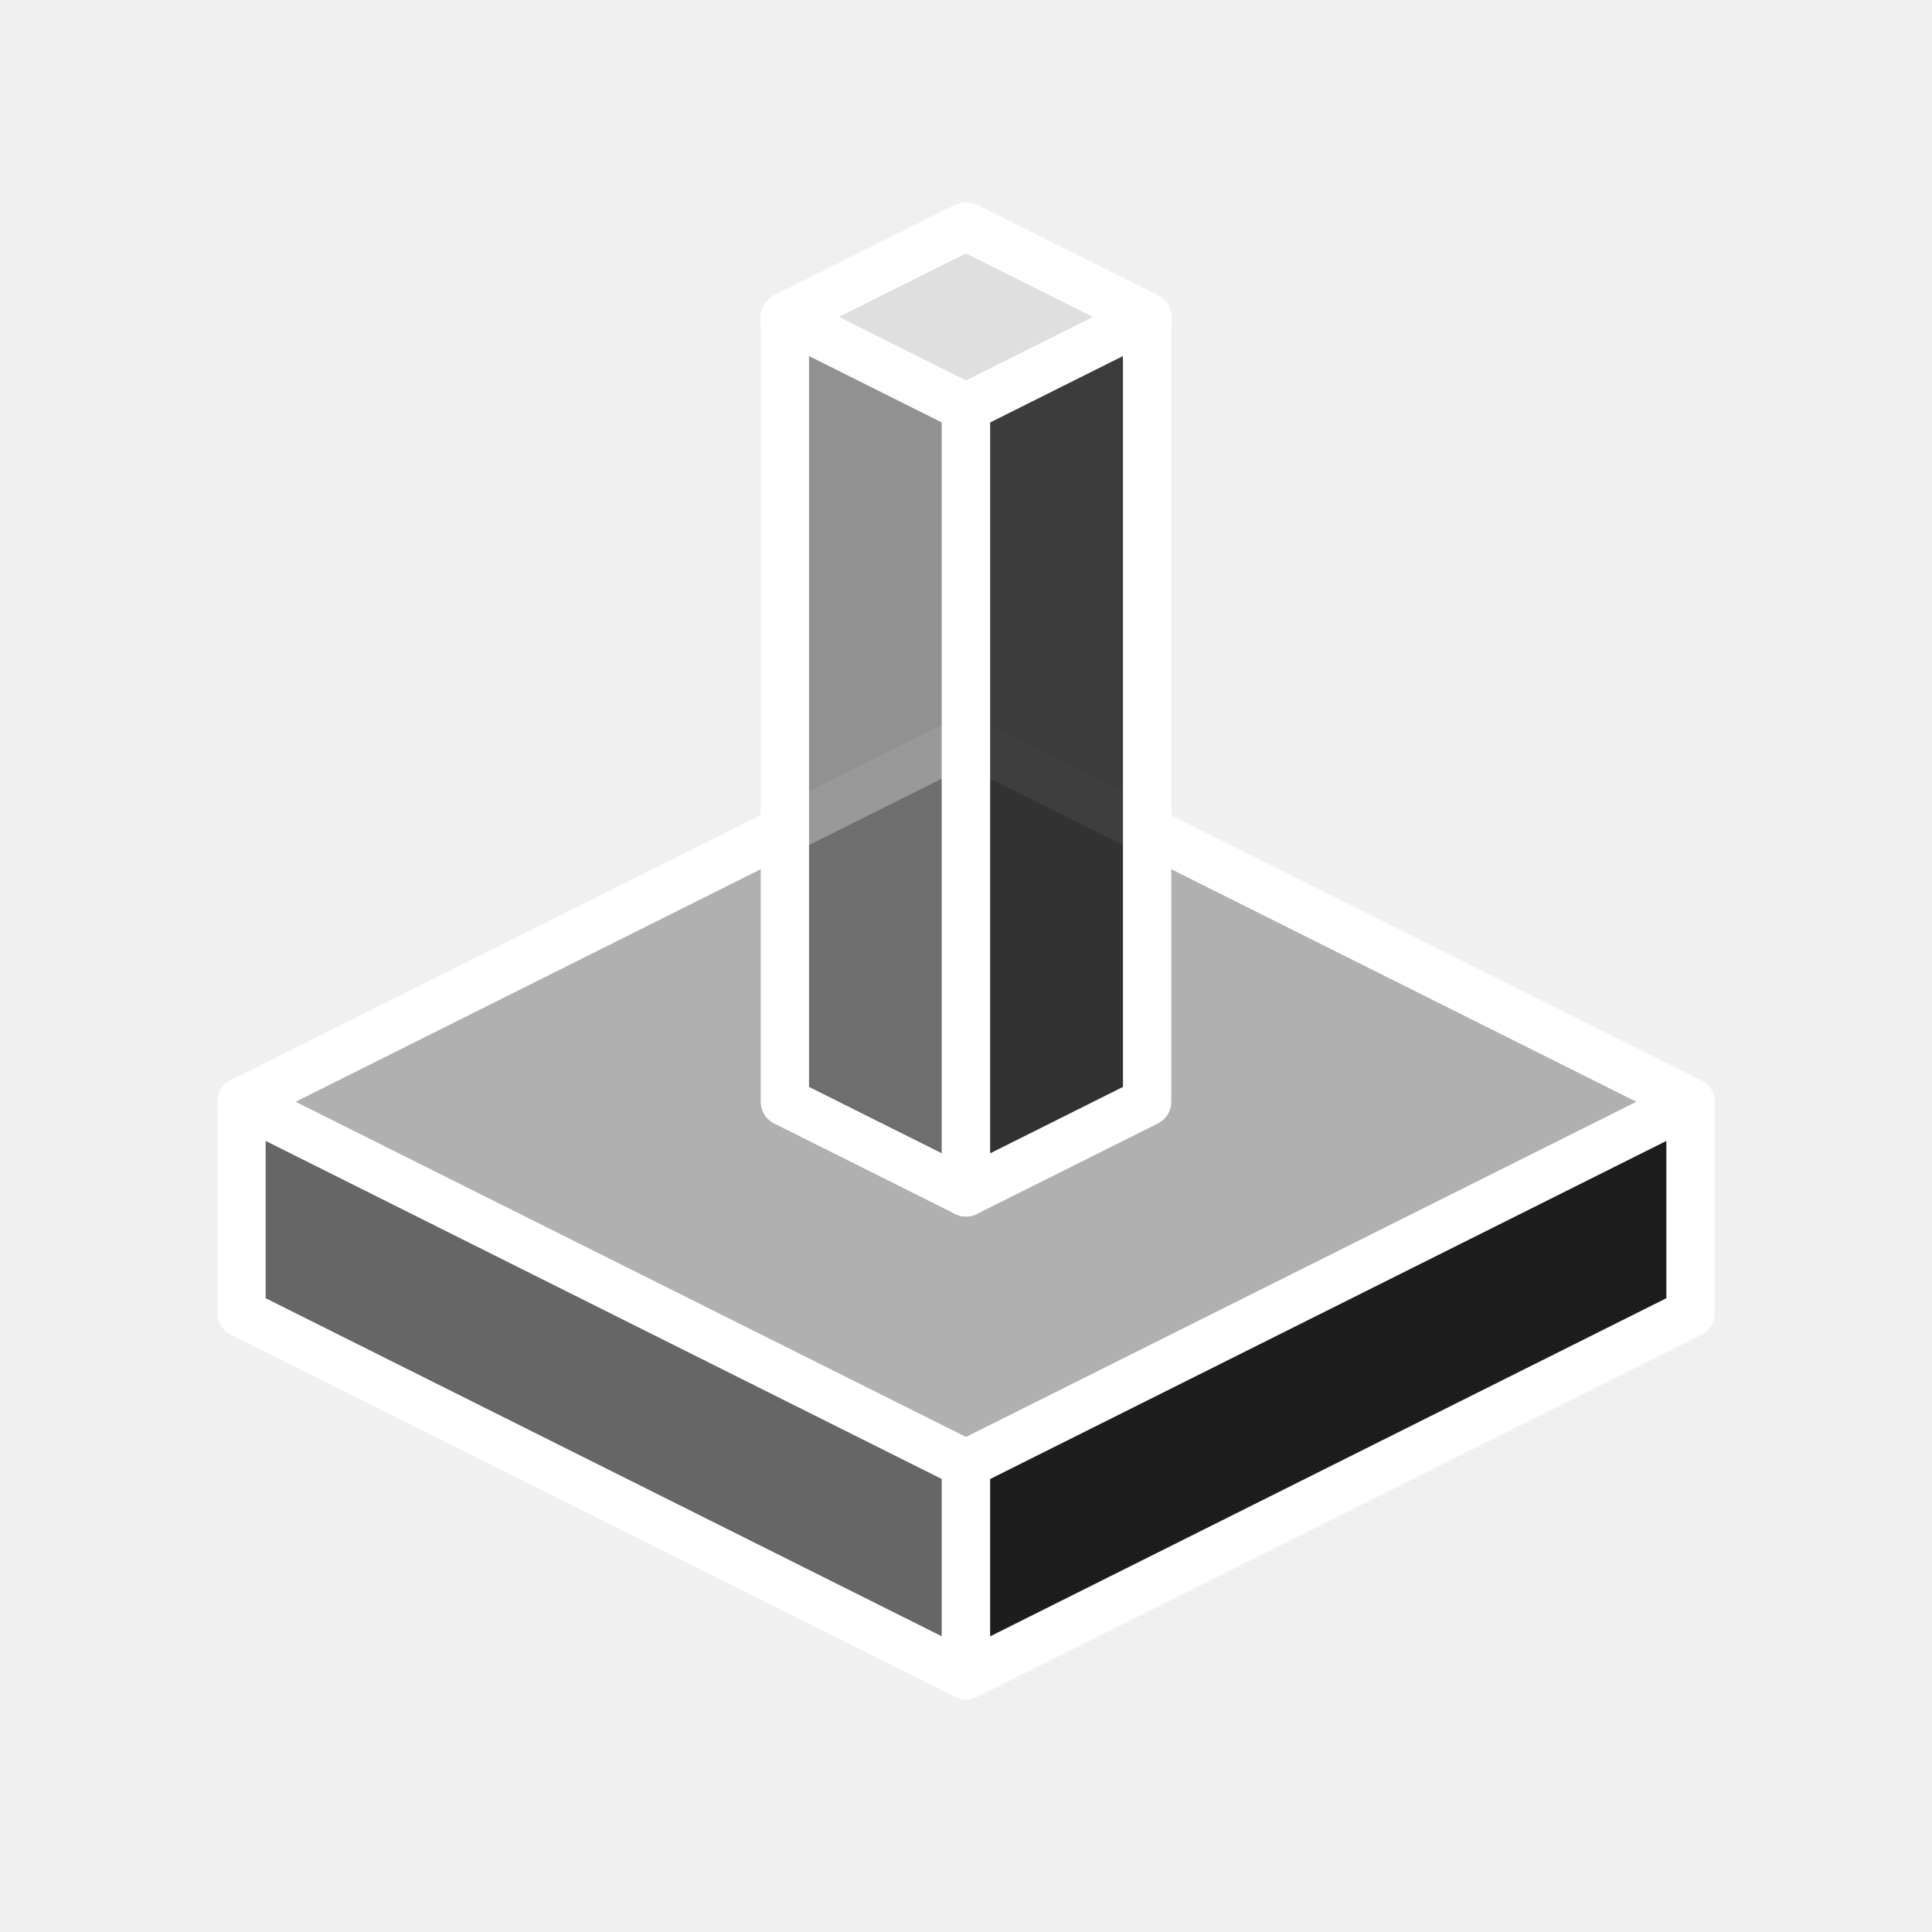
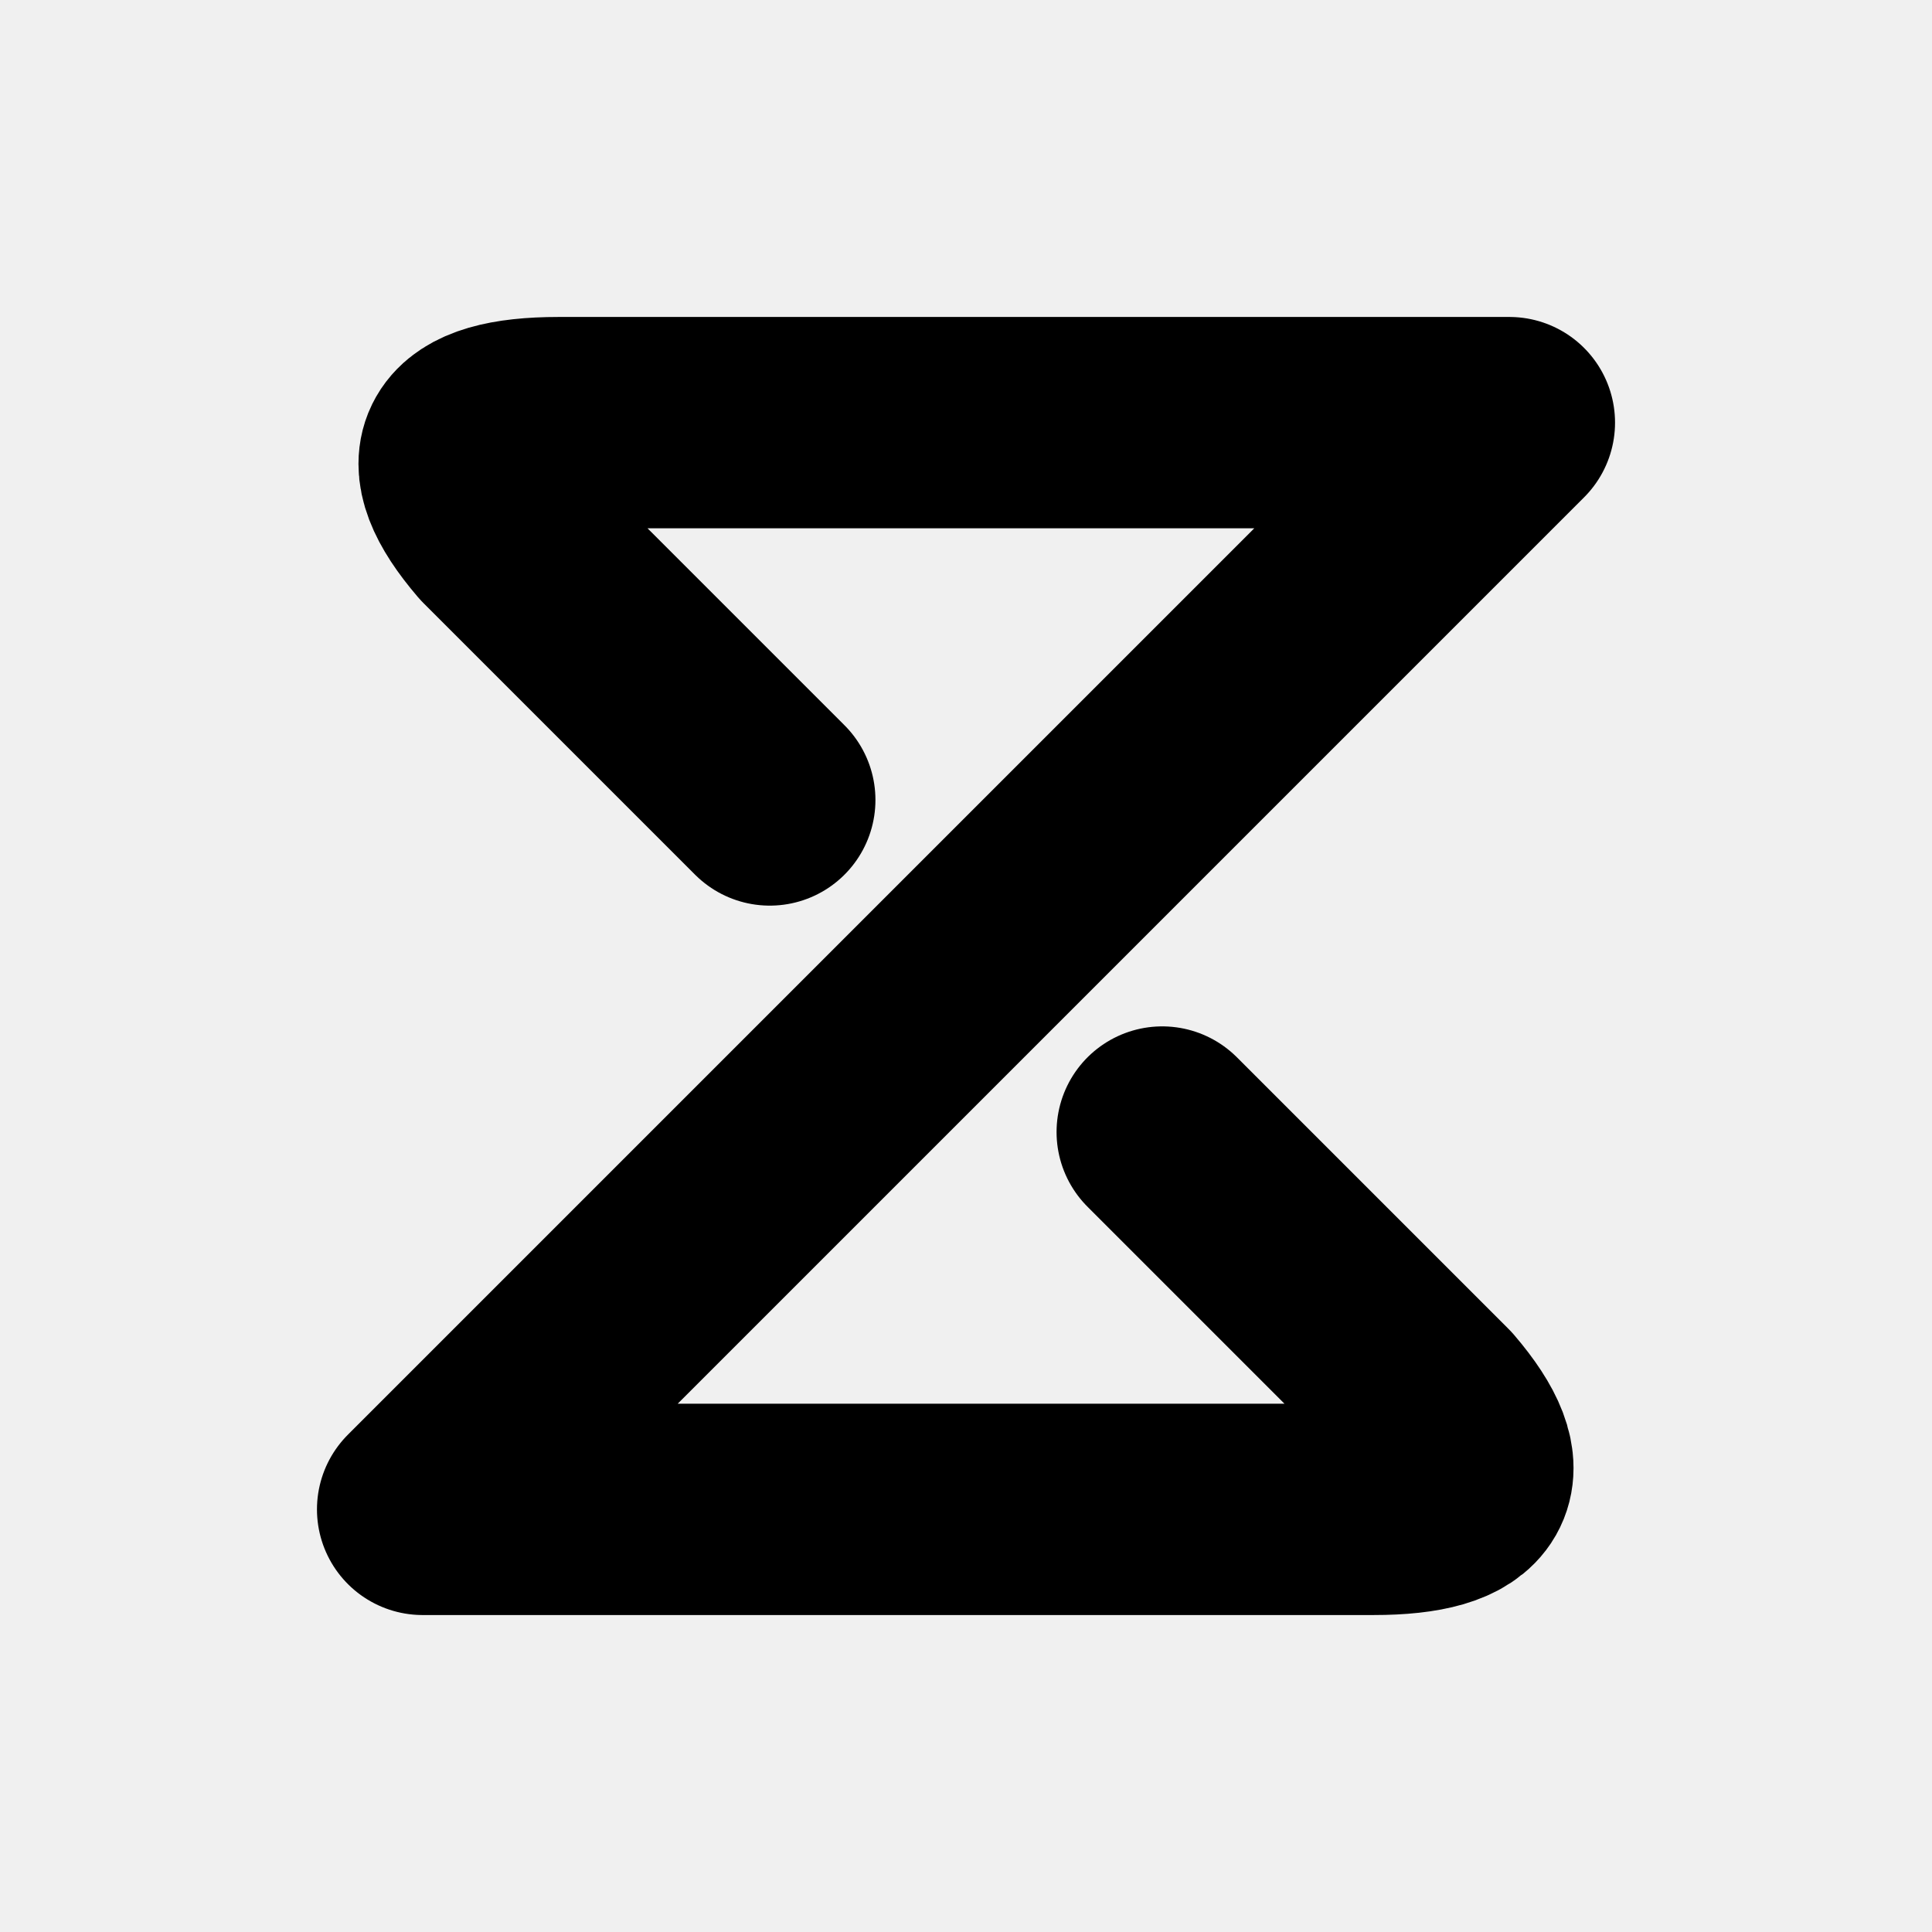
- <svg xmlns="http://www.w3.org/2000/svg" viewBox="0 0 64 64">
-   <g transform="translate(0 -1.5)" fill="#1d1d1d" stroke="#ffffff" stroke-width="1.6" stroke-linejoin="round">
-     <path d="M8 38 L32 26 L56 38 L32 50 Z" fill-opacity="0.3" />
-     <path d="M8 38 L32 50 L32 57 L8 45 Z" fill-opacity="0.65" />
-     <path d="M32 50 L56 38 L56 45 L32 57 Z" />
-     <path d="M26 12 L32 9 L38 12 L32 15 Z" fill-opacity="0.08" />
-     <path d="M26 12 L32 15 L32 41 L26 38 Z" fill-opacity="0.45" />
-     <path d="M32 15 L38 12 L38 38 L32 41 Z" fill-opacity="0.85" />
-   </g>
+ <svg xmlns="http://www.w3.org/2000/svg" viewBox="0 0 256 256" width="256" height="256" role="img" aria-labelledby="t">
+   <path fill="none" stroke="#000000" stroke-width="28" stroke-linecap="round" stroke-linejoin="round" d="M102 106 L66 70 Q54 56 74 56 H200 L56 200 H182 Q202 200 190 186 L154 150" />
</svg>
